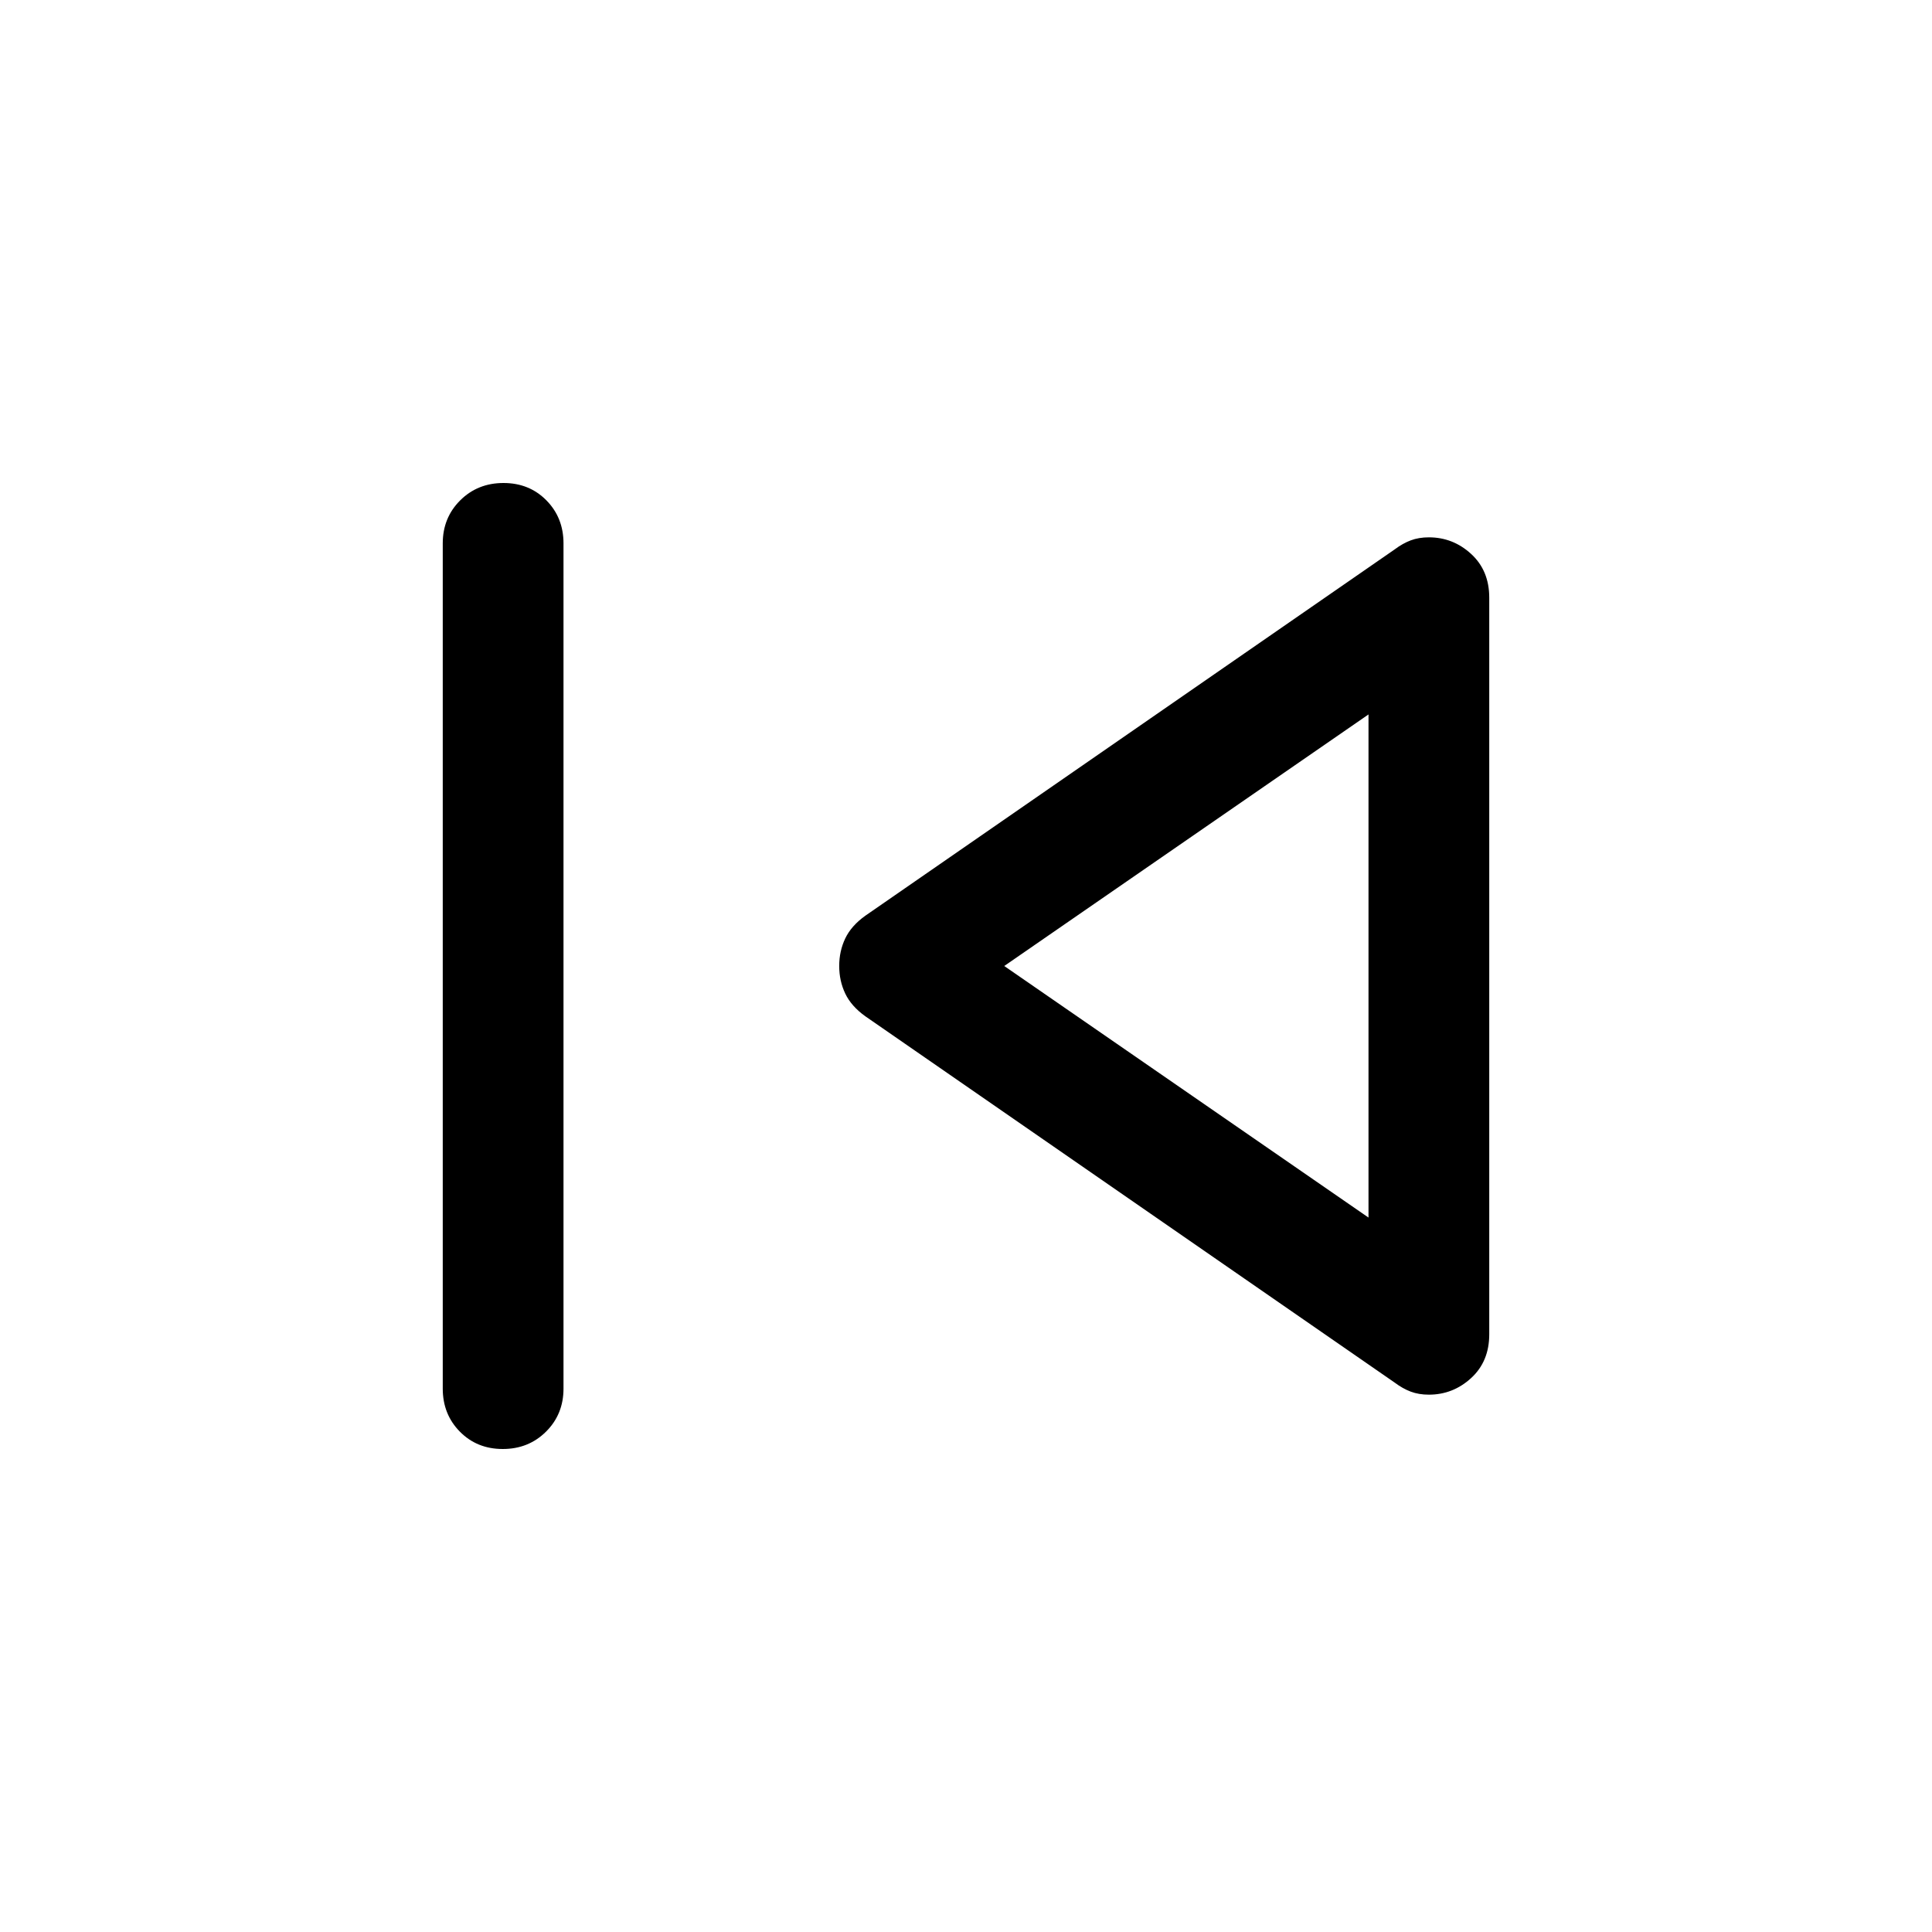
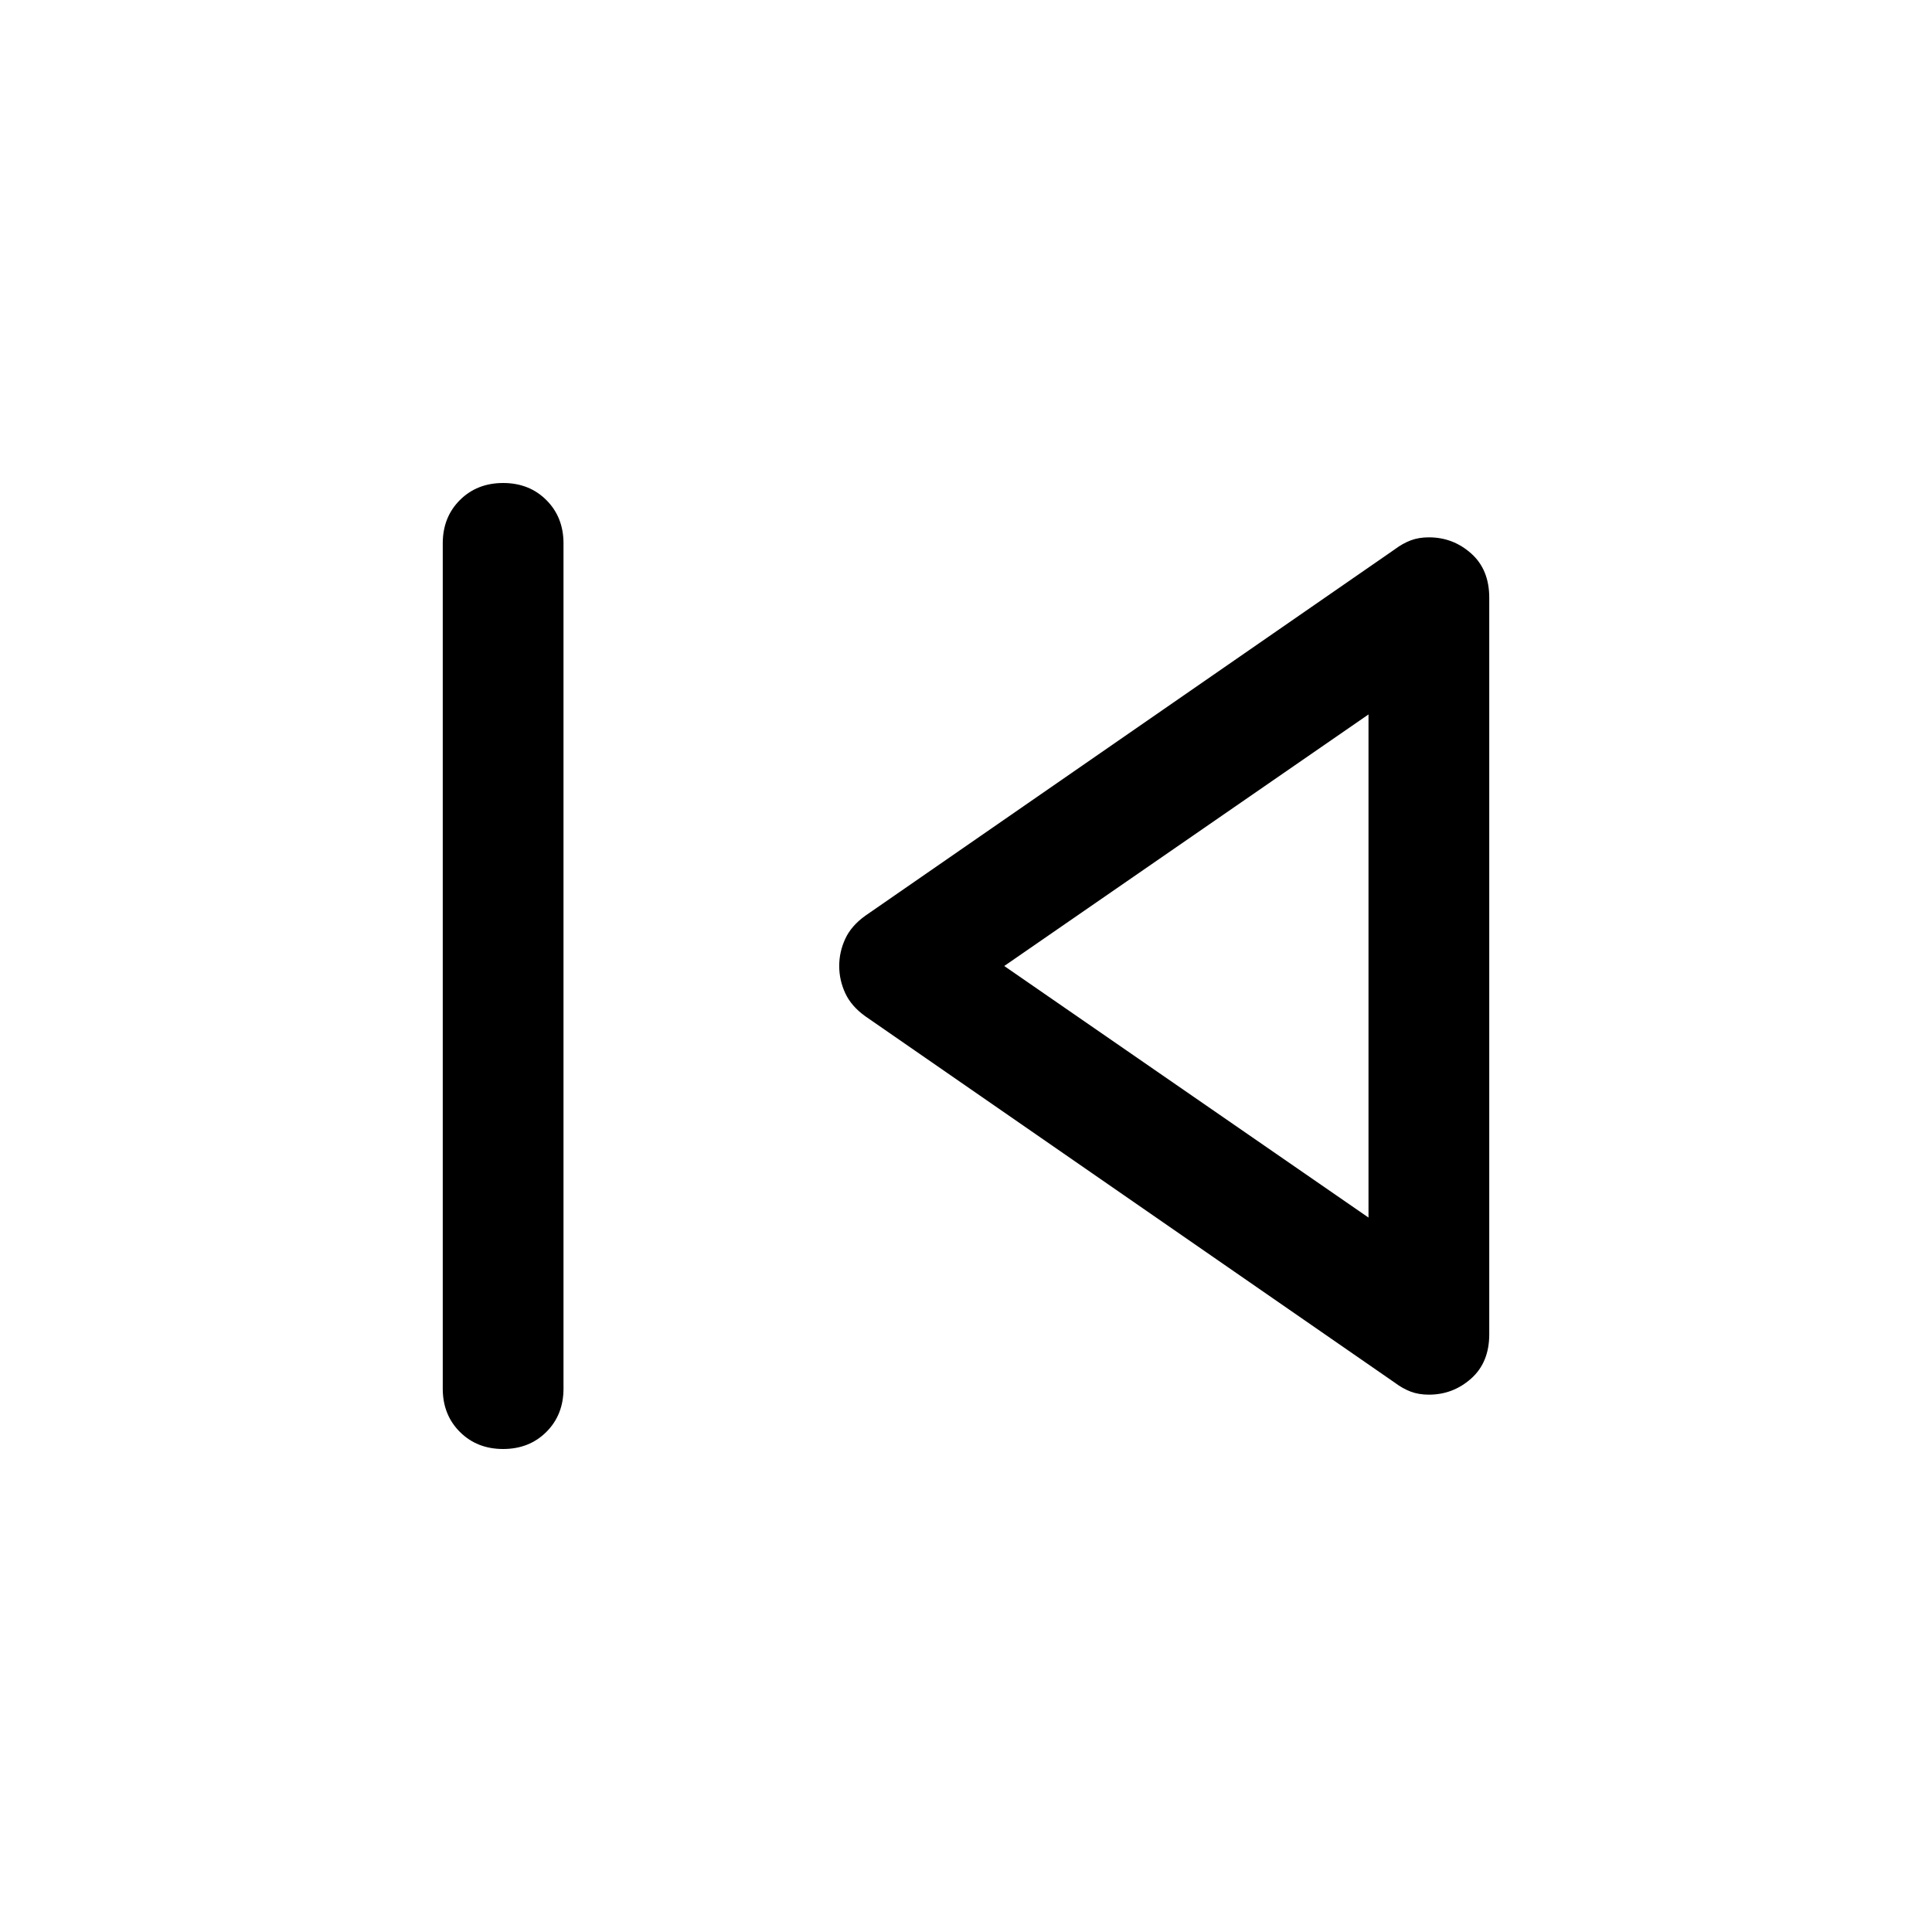
<svg xmlns="http://www.w3.org/2000/svg" height="48" viewBox="0 -960 960 960" width="48">
-   <path d="M220-270v-420q0-12.75 8.68-21.38 8.67-8.62 21.5-8.62 12.82 0 21.32 8.62 8.5 8.63 8.5 21.38v420q0 12.75-8.68 21.37-8.67 8.63-21.5 8.63-12.82 0-21.32-8.63-8.5-8.62-8.5-21.37Zm473-3L430-455q-7-5-10-11.3-3-6.29-3-13.7 0-7.41 3-13.7 3-6.3 10-11.3l263-182q4-3 8-4.5t9-1.5q12 0 21 8.25t9 21.75v366q0 13.5-9 21.75T710-267q-5 0-9-1.5t-8-4.5Zm-13-207Zm0 125v-250L499-480l181 125Z" />
+   <path d="M220-270v-420q0-13 8.5-21.5T250-720q13 0 21.5 8.5T280-690v420q0 13-8.5 21.5T250-240q-13 0-21.5-8.5T220-270Zm473-3L430-455q-7-5-10-11.5t-3-13.5q0-7 3-13.5t10-11.5l263-182q4-3 8-4.5t9-1.5q12 0 21 8t9 22v366q0 14-9 22t-21 8q-5 0-9-1.5t-8-4.5Zm-13-207Zm0 125v-250L499-480l181 125Z" />
</svg>
